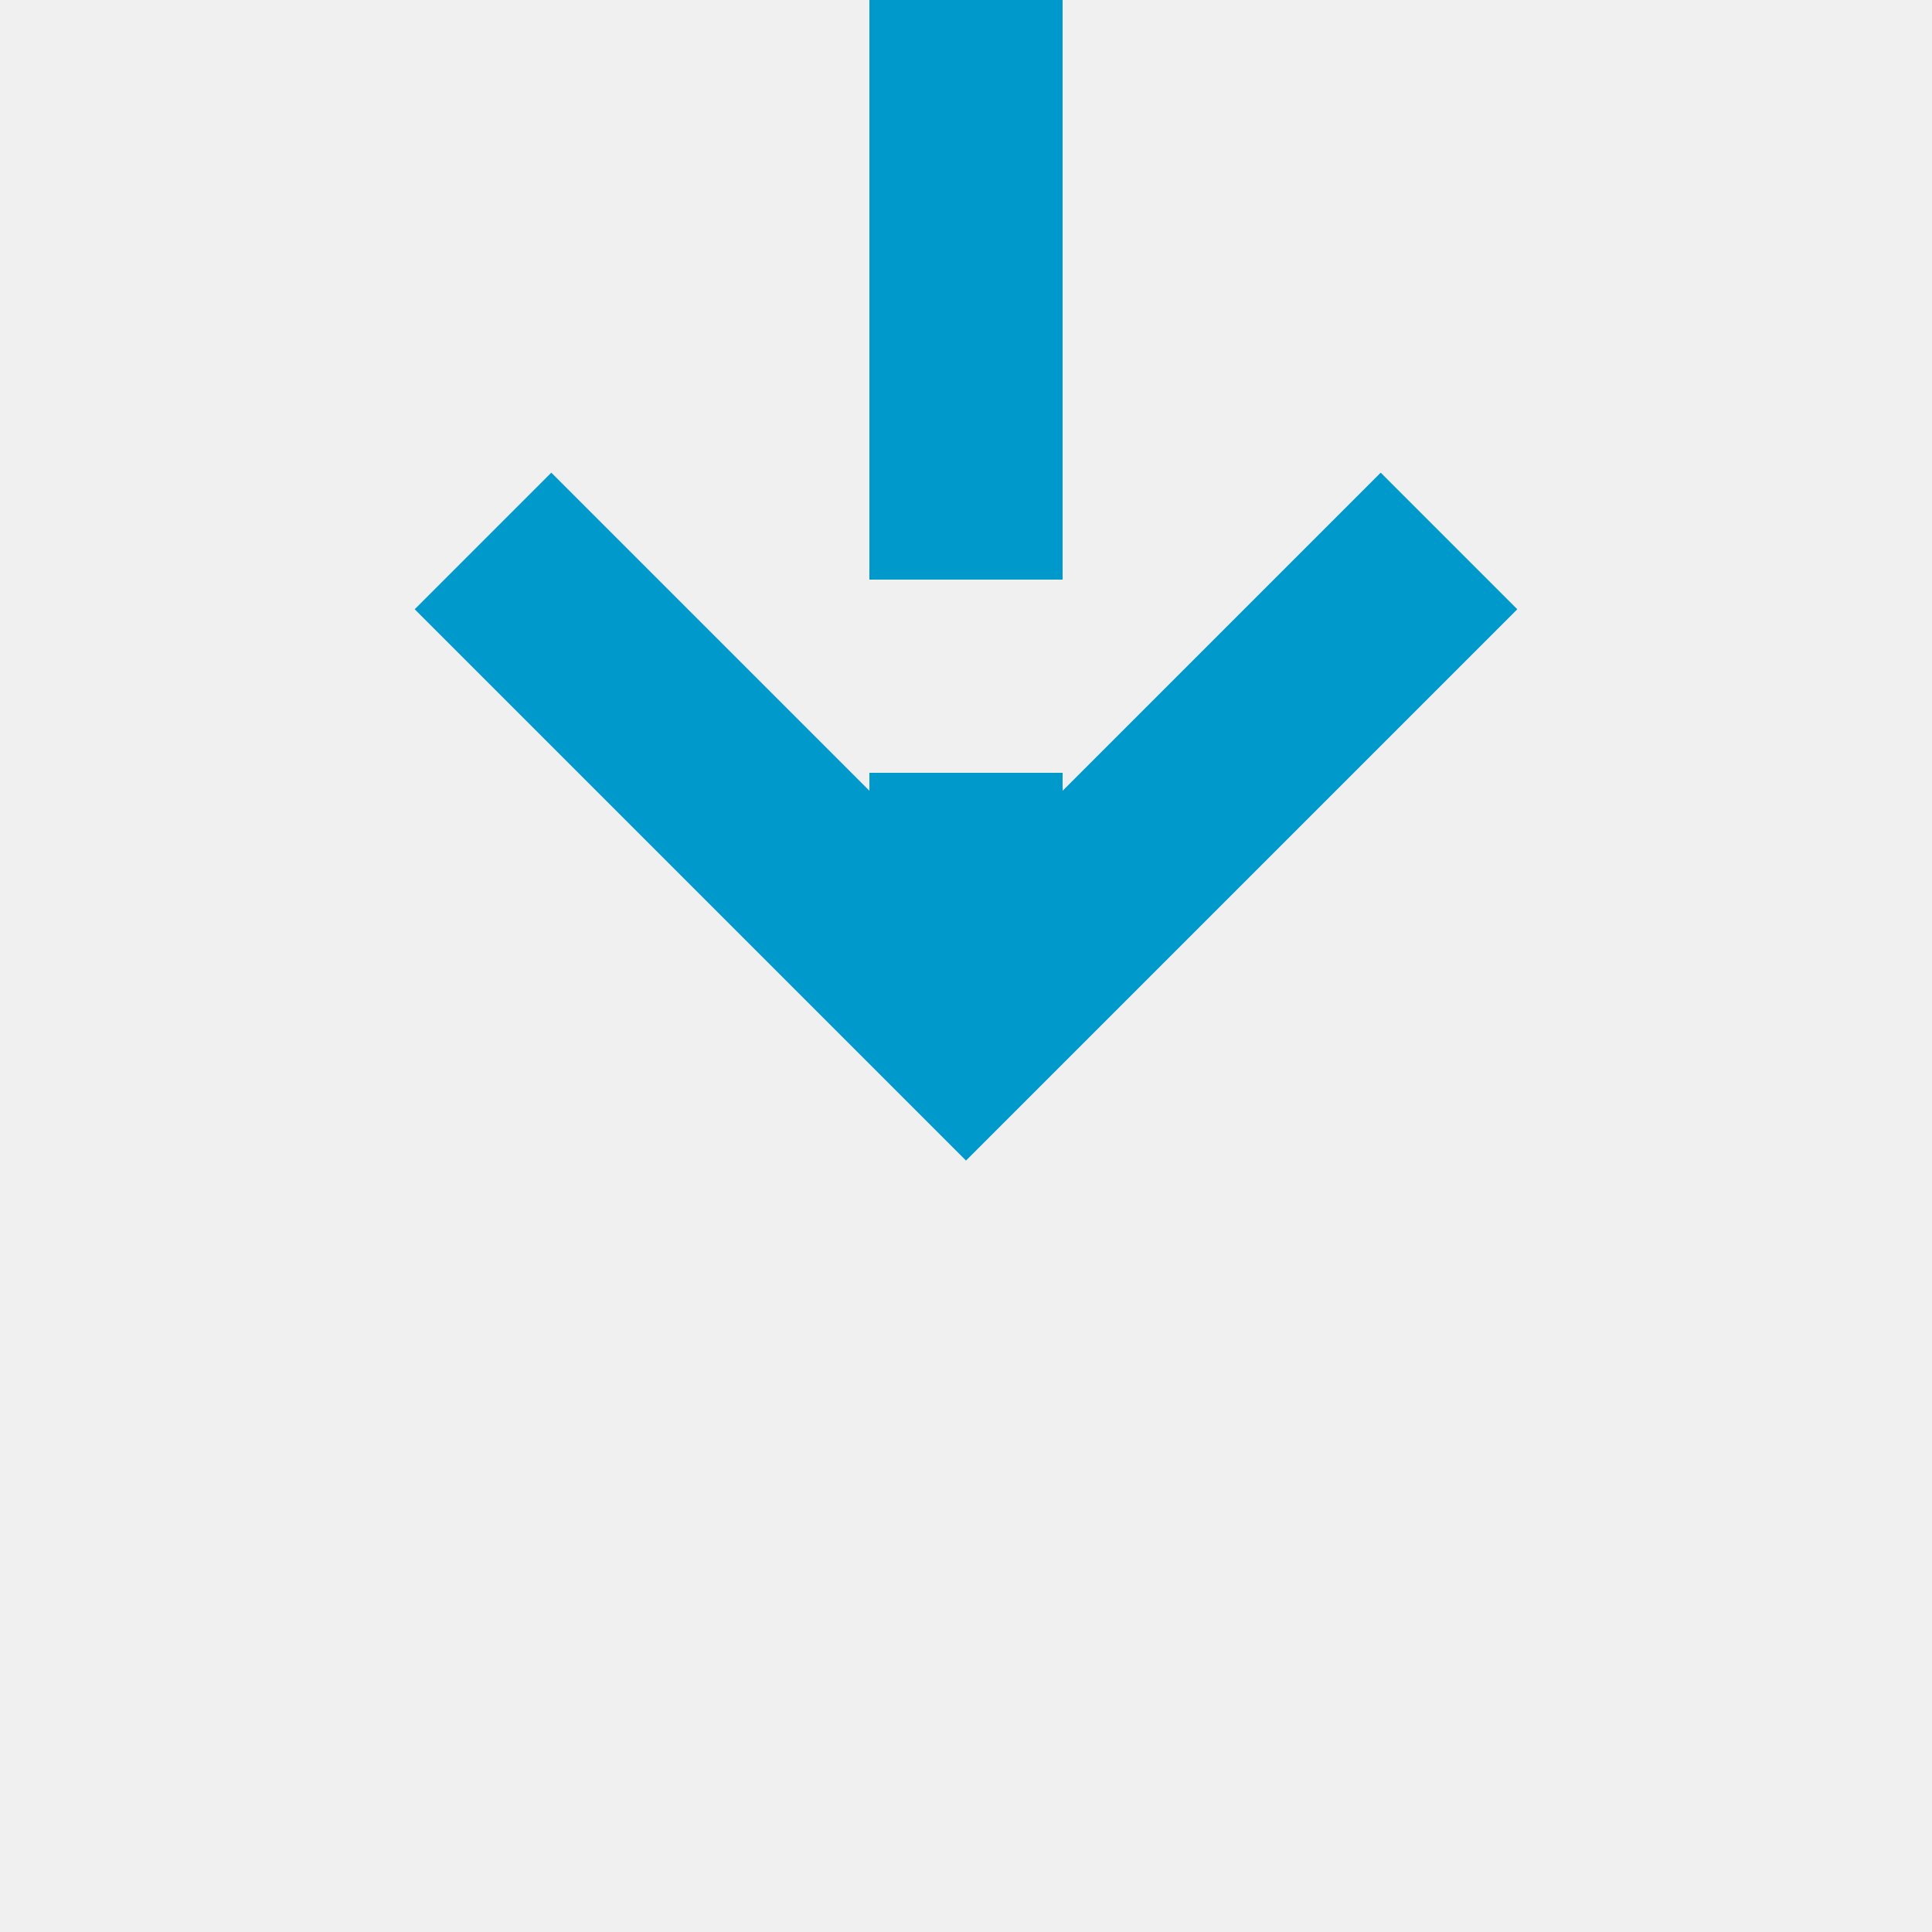
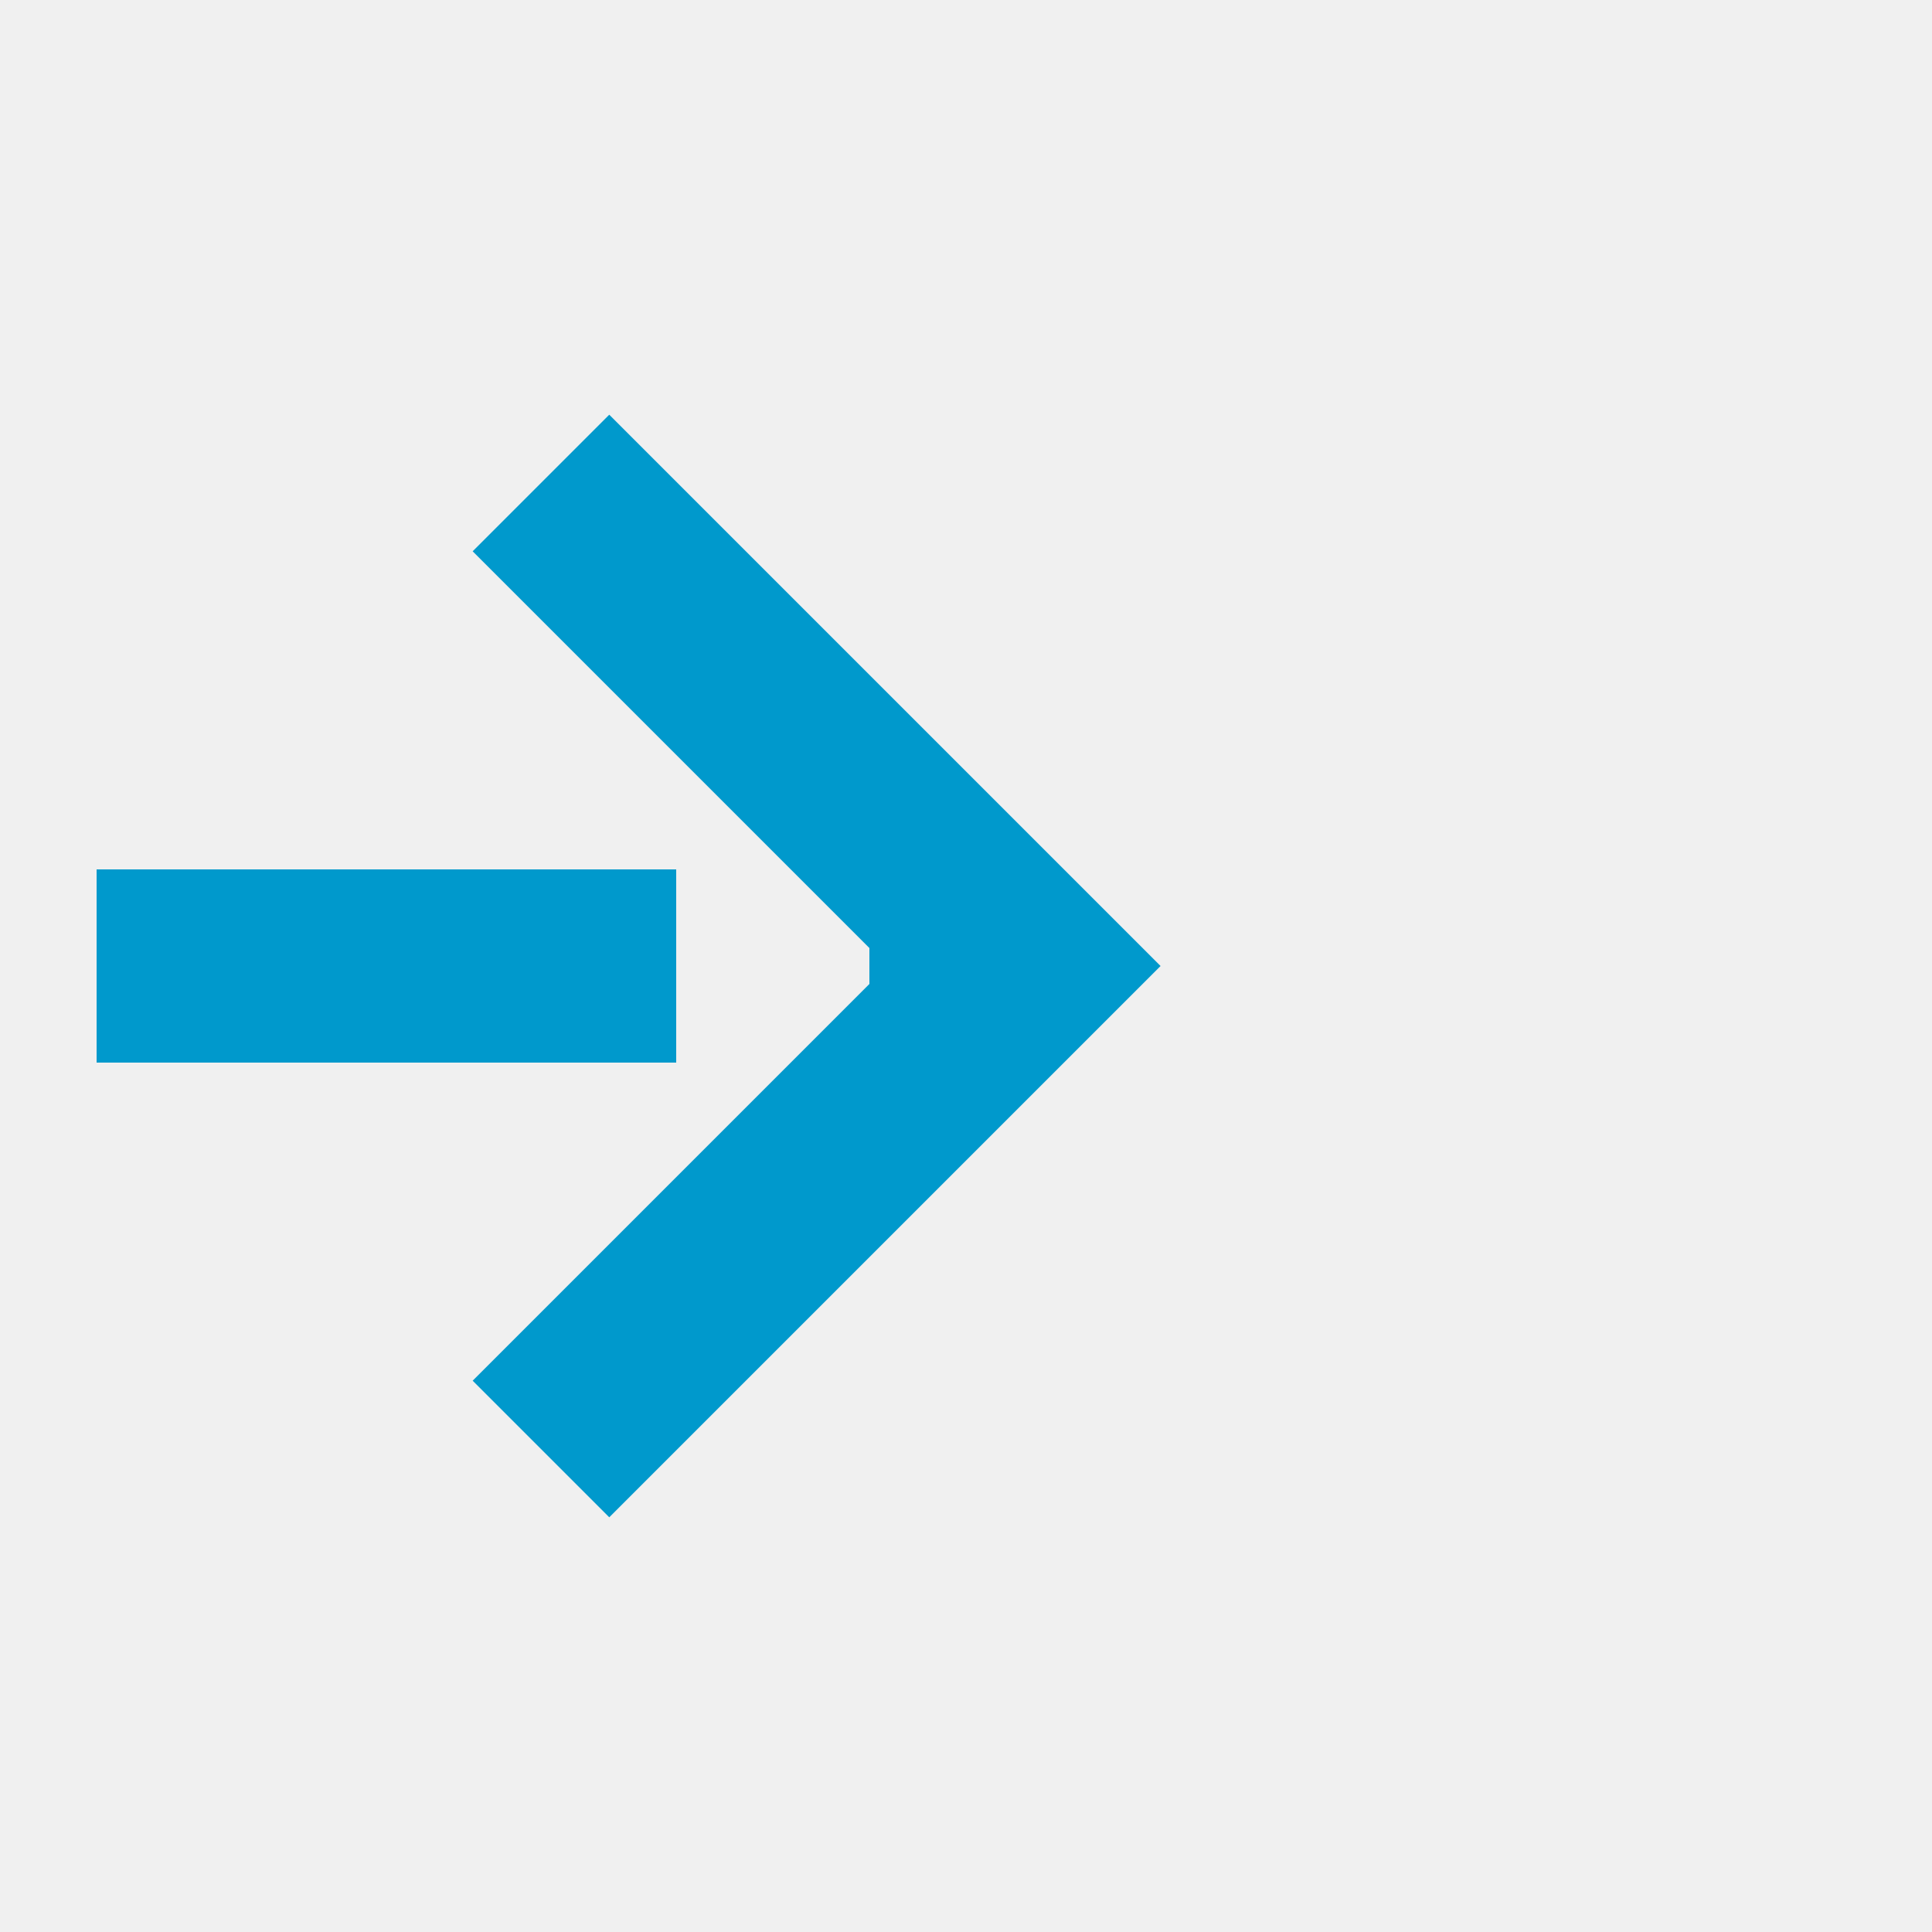
- <svg xmlns="http://www.w3.org/2000/svg" version="1.1" width="20px" height="20px" preserveAspectRatio="xMinYMid meet" viewBox="1984 1452  20 18">
+ <svg xmlns="http://www.w3.org/2000/svg" version="1.1" width="20px" height="20px" preserveAspectRatio="xMinYMid meet" viewBox="2087 1031  20 18">
  <defs>
-     <mask fill="white" id="clip174">
-       <path d="M 1978 1423  L 2010 1423  L 2010 1451  L 1978 1451  Z M 1978 1411  L 2010 1411  L 2010 1473  L 1978 1473  Z " fill-rule="evenodd" />
+     <mask fill="white" id="clip68">
+       <path d="M 2056 1026  L 2088 1026  L 2088 1054  L 2056 1054  Z M 2044 1026  L 2109 1026  L 2109 1054  L 2044 1054  Z " fill-rule="evenodd" />
    </mask>
  </defs>
-   <path d="M 1994 1423  L 1994 1411  M 1994 1451  L 1994 1461  " stroke-width="2" stroke-dasharray="6,2" stroke="#0099cc" fill="none" />
-   <path d="M 1998.293 1455.893  L 1994 1460.186  L 1989.707 1455.893  L 1988.293 1457.307  L 1993.293 1462.307  L 1994 1463.014  L 1994.707 1462.307  L 1999.707 1457.307  L 1998.293 1455.893  Z " fill-rule="nonzero" fill="#0099cc" stroke="none" mask="url(#clip174)" />
+   <path d="M 2056 1040  L 2044 1040  M 2088 1040  L 2097 1040  " stroke-width="2" stroke-dasharray="6,2" stroke="#0099cc" fill="none" />
+   <path d="M 2091.893 1035.707  L 2096.186 1040  L 2091.893 1044.293  L 2093.307 1045.707  L 2098.307 1040.707  L 2099.014 1040  L 2098.307 1039.293  L 2093.307 1034.293  L 2091.893 1035.707  Z " fill-rule="nonzero" fill="#0099cc" stroke="none" mask="url(#clip68)" />
</svg>
